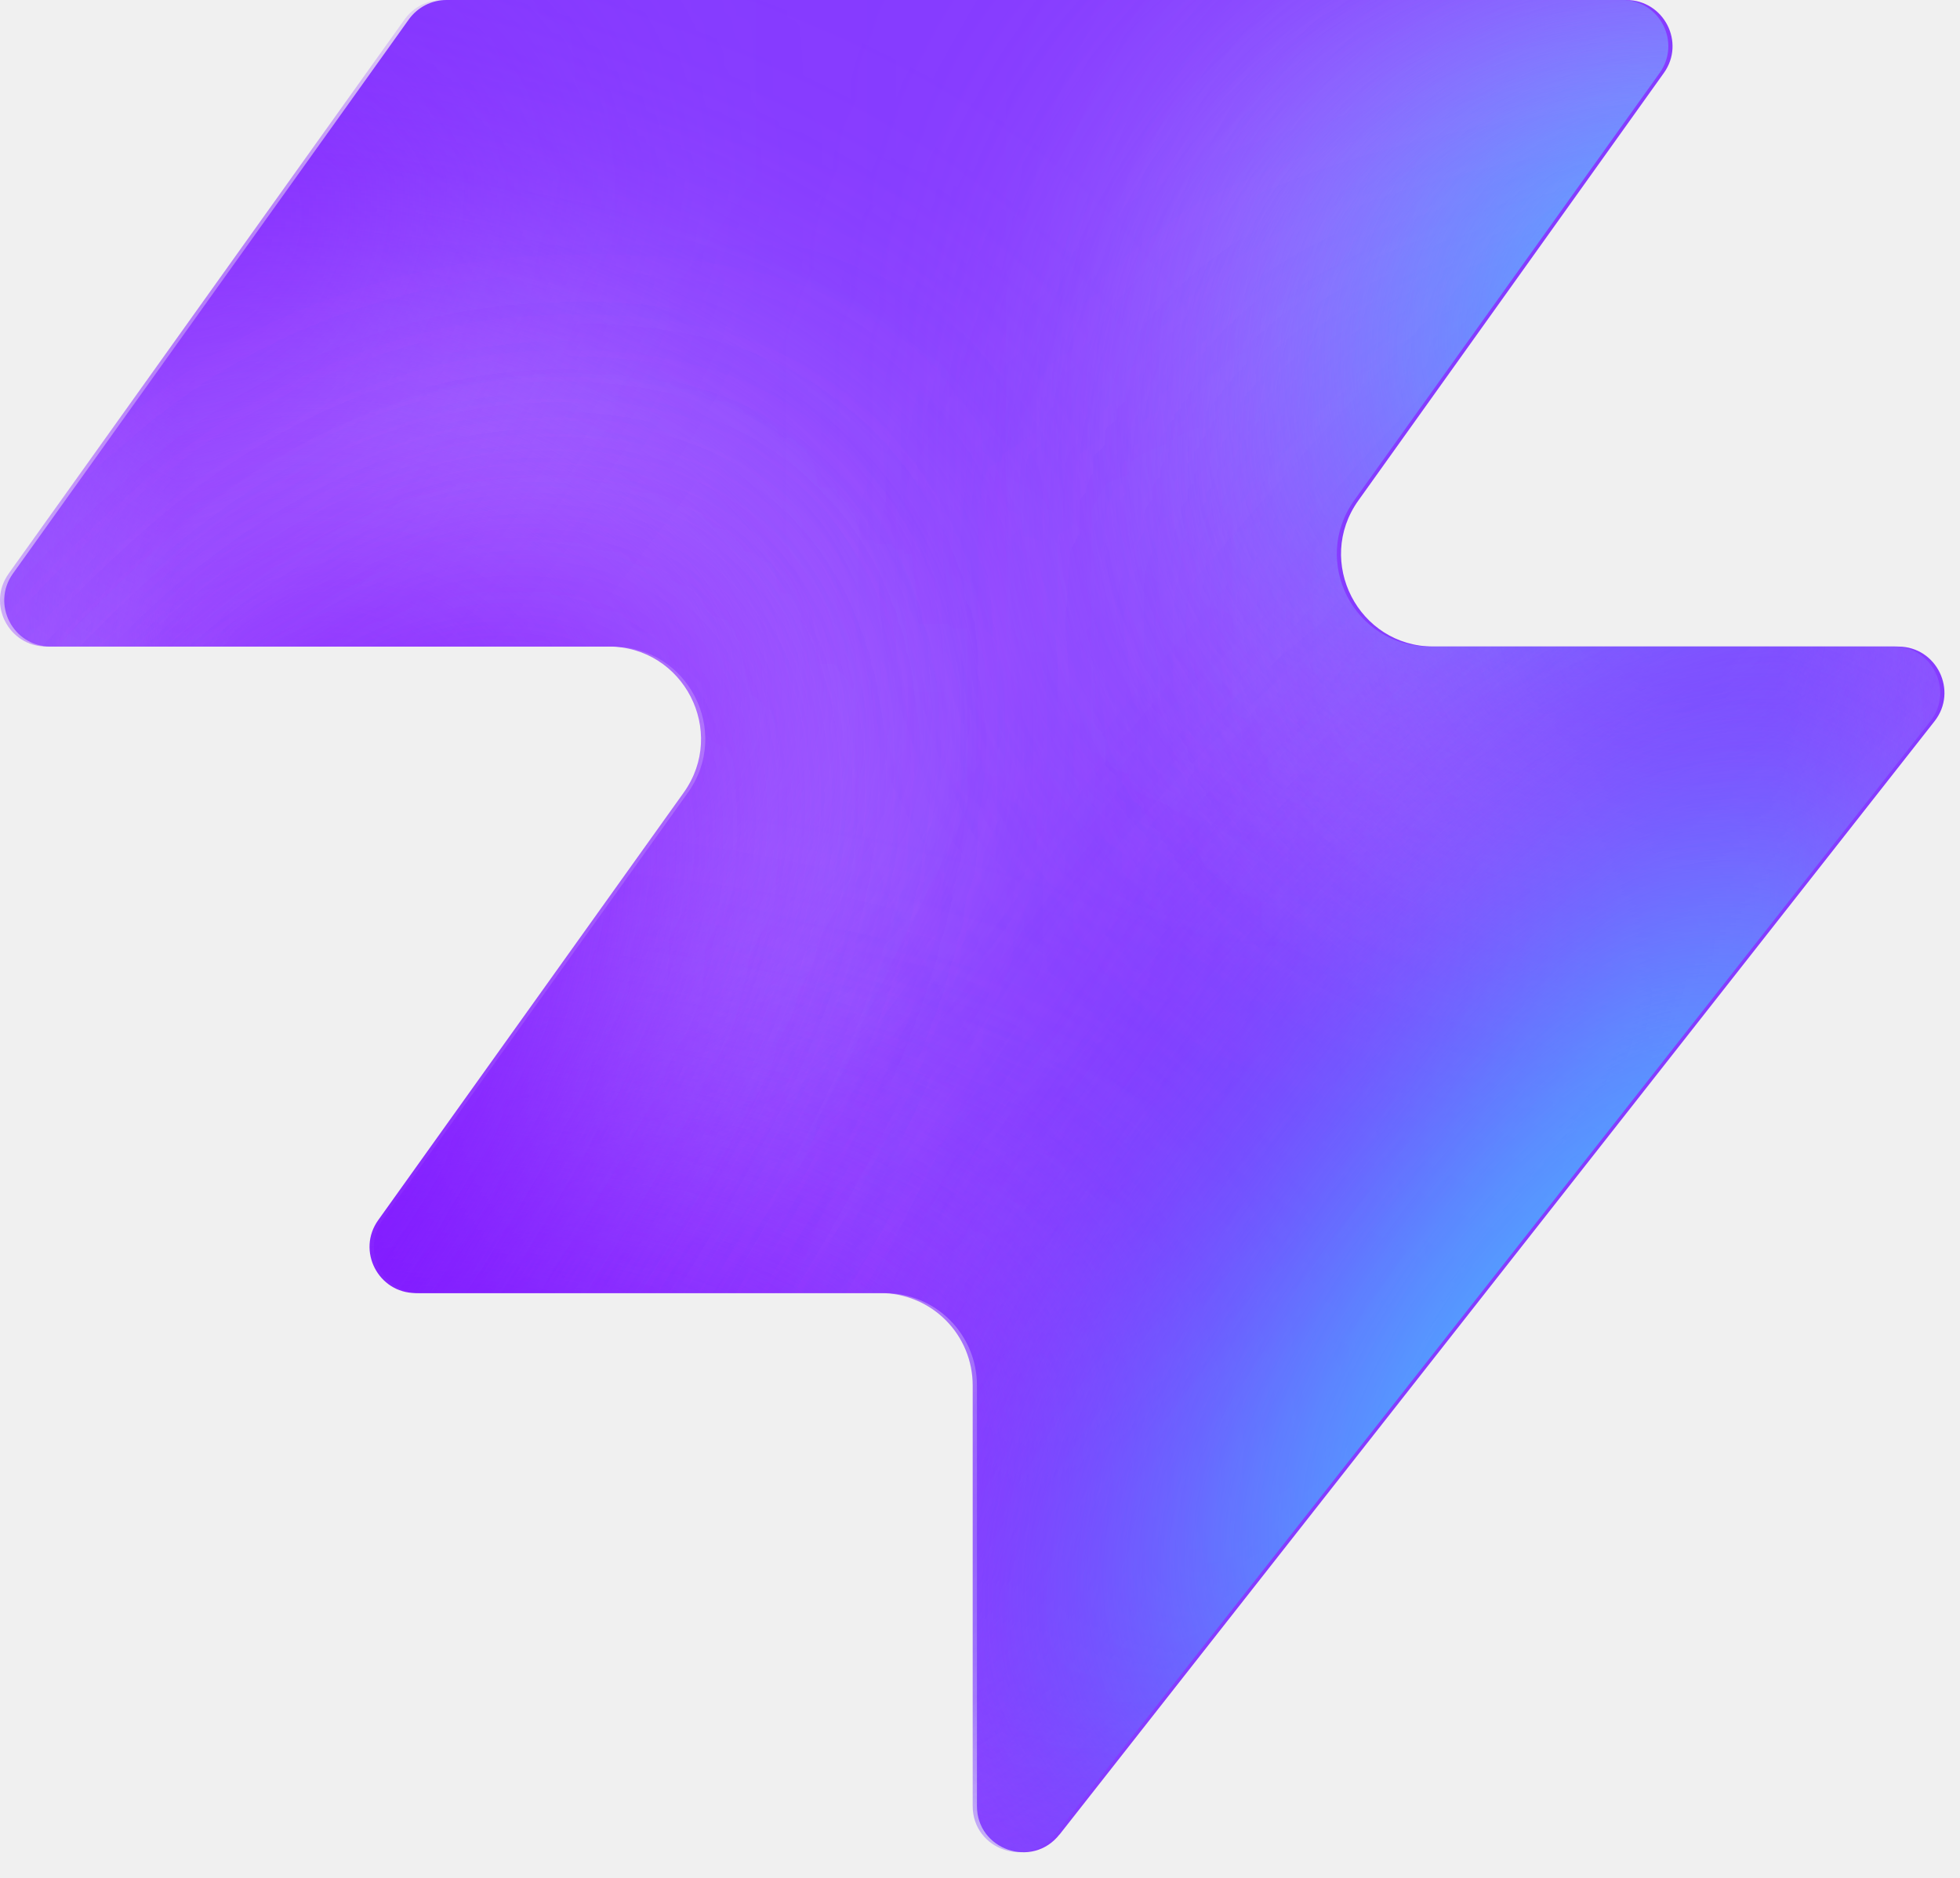
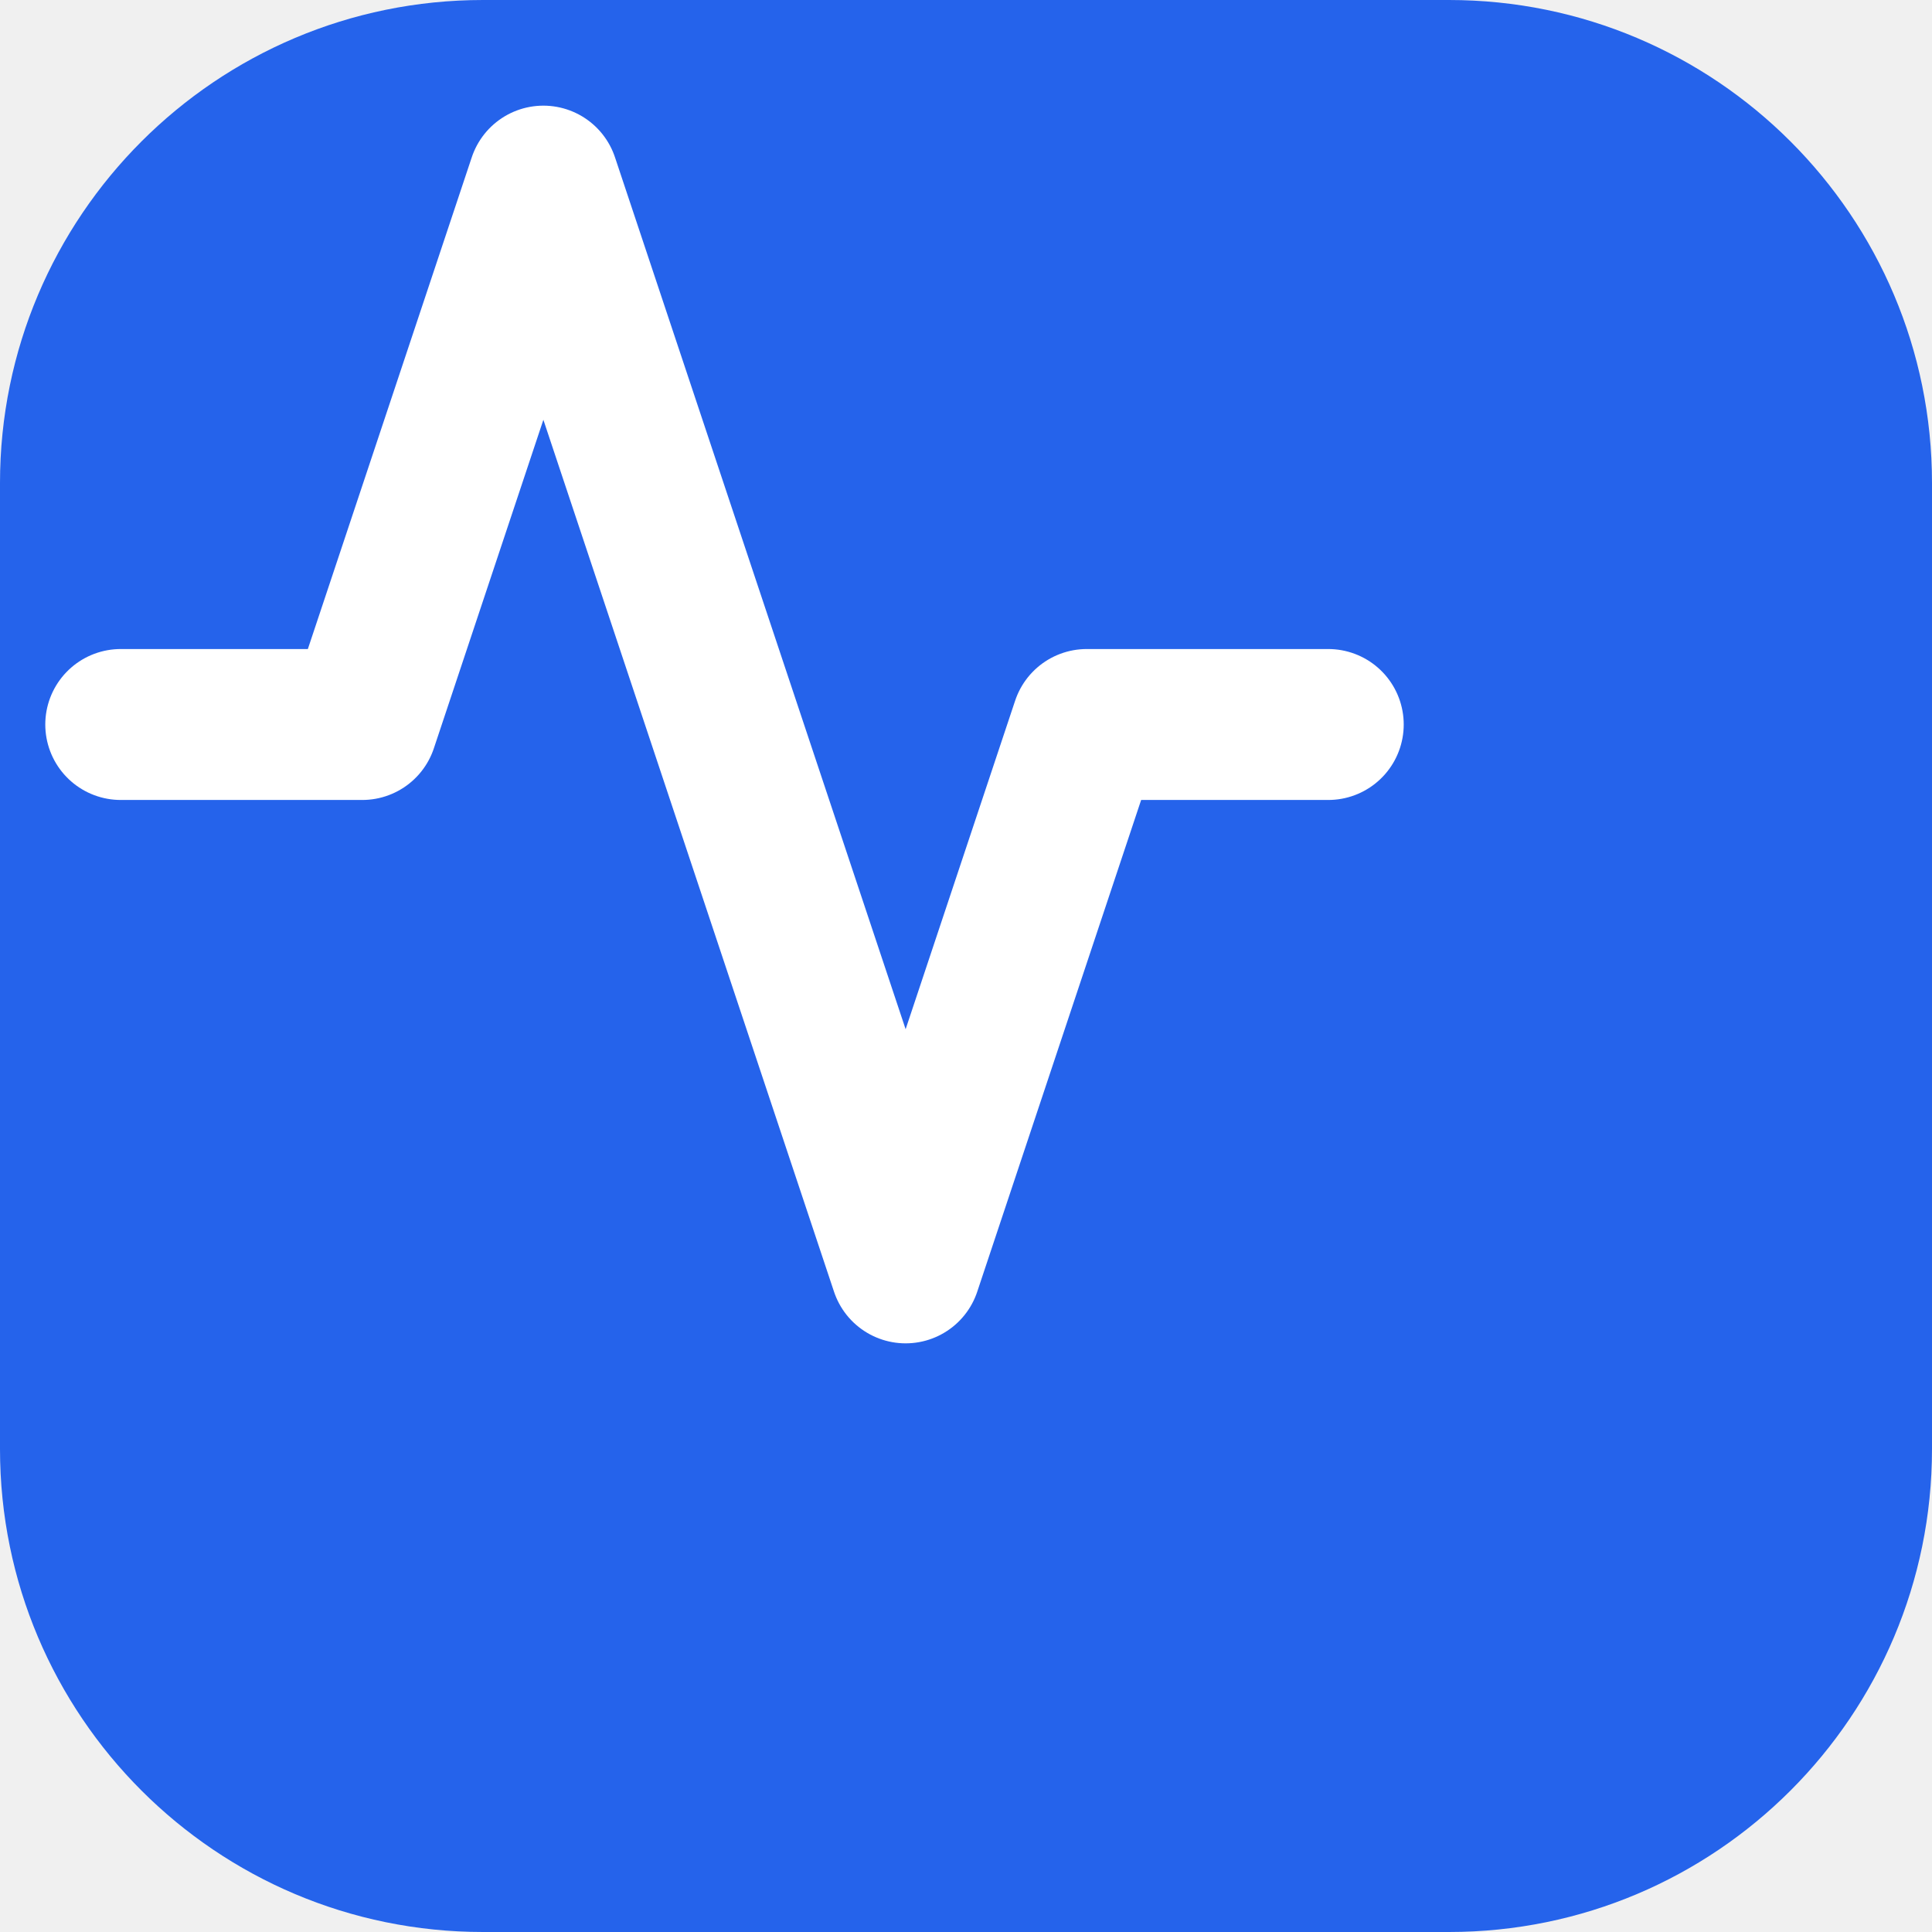
- <svg xmlns="http://www.w3.org/2000/svg" width="48" height="46" fill="none" viewBox="0 0 48 46">
-   <path fill="#863bff" d="M25.946 44.938c-.664.845-2.021.375-2.021-.698V33.937a2.26 2.26 0 0 0-2.262-2.262H10.287c-.92 0-1.456-1.04-.92-1.788l7.48-10.471c1.07-1.497 0-3.578-1.842-3.578H1.237c-.92 0-1.456-1.04-.92-1.788L10.013.474c.214-.297.556-.474.92-.474h28.894c.92 0 1.456 1.04.92 1.788l-7.48 10.471c-1.07 1.498 0 3.579 1.842 3.579h11.377c.943 0 1.473 1.088.89 1.83L25.947 44.94z" style="fill:#863bff;fill:color(display-p3 .525 .23 1);fill-opacity:1" />
-   <mask id="a" width="48" height="46" x="0" y="0" maskUnits="userSpaceOnUse" style="mask-type:alpha">
-     <path fill="#000" d="M25.842 44.938c-.664.844-2.021.375-2.021-.698V33.937a2.26 2.26 0 0 0-2.262-2.262H10.183c-.92 0-1.456-1.04-.92-1.788l7.48-10.471c1.07-1.498 0-3.579-1.842-3.579H1.133c-.92 0-1.456-1.04-.92-1.787L9.91.473c.214-.297.556-.474.92-.474h28.894c.92 0 1.456 1.04.92 1.788l-7.48 10.471c-1.07 1.498 0 3.578 1.842 3.578h11.377c.943 0 1.473 1.088.89 1.832L25.843 44.94z" style="fill:#000;fill-opacity:1" />
-   </mask>
-   <g mask="url(#a)">
-     <g filter="url(#b)">
-       <ellipse cx="5.508" cy="14.704" fill="#ede6ff" rx="5.508" ry="14.704" style="fill:#ede6ff;fill:color(display-p3 .927 .903 1);fill-opacity:1" transform="matrix(.00324 1 1 -.00324 -4.47 31.516)" />
-     </g>
-     <g filter="url(#c)">
-       <ellipse cx="10.399" cy="29.851" fill="#ede6ff" rx="10.399" ry="29.851" style="fill:#ede6ff;fill:color(display-p3 .927 .903 1);fill-opacity:1" transform="matrix(.00324 1 1 -.00324 -39.328 7.883)" />
-     </g>
-     <g filter="url(#d)">
-       <ellipse cx="5.508" cy="30.487" fill="#7e14ff" rx="5.508" ry="30.487" style="fill:#7e14ff;fill:color(display-p3 .492 .077 1);fill-opacity:1" transform="rotate(89.814 -25.913 -14.639)scale(1 -1)" />
-     </g>
-     <g filter="url(#e)">
-       <ellipse cx="5.508" cy="30.599" fill="#7e14ff" rx="5.508" ry="30.599" style="fill:#7e14ff;fill:color(display-p3 .492 .077 1);fill-opacity:1" transform="rotate(89.814 -32.644 -3.334)scale(1 -1)" />
-     </g>
-     <g filter="url(#f)">
-       <ellipse cx="5.508" cy="30.599" fill="#7e14ff" rx="5.508" ry="30.599" style="fill:#7e14ff;fill:color(display-p3 .492 .077 1);fill-opacity:1" transform="matrix(.00324 1 1 -.00324 -34.34 30.47)" />
-     </g>
-     <g filter="url(#g)">
-       <ellipse cx="14.072" cy="22.078" fill="#ede6ff" rx="14.072" ry="22.078" style="fill:#ede6ff;fill:color(display-p3 .927 .903 1);fill-opacity:1" transform="rotate(93.35 24.506 48.493)scale(-1 1)" />
-     </g>
-     <g filter="url(#h)">
-       <ellipse cx="3.47" cy="21.501" fill="#7e14ff" rx="3.47" ry="21.501" style="fill:#7e14ff;fill:color(display-p3 .492 .077 1);fill-opacity:1" transform="rotate(89.009 28.708 47.59)scale(-1 1)" />
-     </g>
-     <g filter="url(#i)">
-       <ellipse cx="3.47" cy="21.501" fill="#7e14ff" rx="3.47" ry="21.501" style="fill:#7e14ff;fill:color(display-p3 .492 .077 1);fill-opacity:1" transform="rotate(89.009 28.708 47.59)scale(-1 1)" />
-     </g>
-     <g filter="url(#j)">
-       <ellipse cx=".387" cy="8.972" fill="#7e14ff" rx="4.407" ry="29.108" style="fill:#7e14ff;fill:color(display-p3 .492 .077 1);fill-opacity:1" transform="rotate(39.51 .387 8.972)" />
-     </g>
-     <g filter="url(#k)">
-       <ellipse cx="47.523" cy="-6.092" fill="#7e14ff" rx="4.407" ry="29.108" style="fill:#7e14ff;fill:color(display-p3 .492 .077 1);fill-opacity:1" transform="rotate(37.892 47.523 -6.092)" />
-     </g>
-     <g filter="url(#l)">
-       <ellipse cx="41.412" cy="6.333" fill="#47bfff" rx="5.971" ry="9.665" style="fill:#47bfff;fill:color(display-p3 .28 .748 1);fill-opacity:1" transform="rotate(37.892 41.412 6.333)" />
-     </g>
-     <g filter="url(#m)">
-       <ellipse cx="-1.879" cy="38.332" fill="#7e14ff" rx="4.407" ry="29.108" style="fill:#7e14ff;fill:color(display-p3 .492 .077 1);fill-opacity:1" transform="rotate(37.892 -1.88 38.332)" />
-     </g>
-     <g filter="url(#n)">
-       <ellipse cx="-1.879" cy="38.332" fill="#7e14ff" rx="4.407" ry="29.108" style="fill:#7e14ff;fill:color(display-p3 .492 .077 1);fill-opacity:1" transform="rotate(37.892 -1.88 38.332)" />
-     </g>
-     <g filter="url(#o)">
-       <ellipse cx="35.651" cy="29.907" fill="#7e14ff" rx="4.407" ry="29.108" style="fill:#7e14ff;fill:color(display-p3 .492 .077 1);fill-opacity:1" transform="rotate(37.892 35.651 29.907)" />
-     </g>
-     <g filter="url(#p)">
-       <ellipse cx="38.418" cy="32.4" fill="#47bfff" rx="5.971" ry="15.297" style="fill:#47bfff;fill:color(display-p3 .28 .748 1);fill-opacity:1" transform="rotate(37.892 38.418 32.4)" />
-     </g>
-   </g>
-   <defs>
-     <filter id="b" width="60.045" height="41.654" x="-19.77" y="16.149" color-interpolation-filters="sRGB" filterUnits="userSpaceOnUse">
-       <feFlood flood-opacity="0" result="BackgroundImageFix" />
-       <feBlend in="SourceGraphic" in2="BackgroundImageFix" result="shape" />
-       <feGaussianBlur result="effect1_foregroundBlur_2002_17158" stdDeviation="7.659" />
-     </filter>
-     <filter id="c" width="90.34" height="51.437" x="-54.613" y="-7.533" color-interpolation-filters="sRGB" filterUnits="userSpaceOnUse">
-       <feFlood flood-opacity="0" result="BackgroundImageFix" />
-       <feBlend in="SourceGraphic" in2="BackgroundImageFix" result="shape" />
-       <feGaussianBlur result="effect1_foregroundBlur_2002_17158" stdDeviation="7.659" />
-     </filter>
-     <filter id="d" width="79.355" height="29.4" x="-49.64" y="2.03" color-interpolation-filters="sRGB" filterUnits="userSpaceOnUse">
-       <feFlood flood-opacity="0" result="BackgroundImageFix" />
-       <feBlend in="SourceGraphic" in2="BackgroundImageFix" result="shape" />
-       <feGaussianBlur result="effect1_foregroundBlur_2002_17158" stdDeviation="4.596" />
-     </filter>
-     <filter id="e" width="79.579" height="29.4" x="-45.045" y="20.029" color-interpolation-filters="sRGB" filterUnits="userSpaceOnUse">
-       <feFlood flood-opacity="0" result="BackgroundImageFix" />
-       <feBlend in="SourceGraphic" in2="BackgroundImageFix" result="shape" />
-       <feGaussianBlur result="effect1_foregroundBlur_2002_17158" stdDeviation="4.596" />
-     </filter>
-     <filter id="f" width="79.579" height="29.4" x="-43.513" y="21.178" color-interpolation-filters="sRGB" filterUnits="userSpaceOnUse">
-       <feFlood flood-opacity="0" result="BackgroundImageFix" />
-       <feBlend in="SourceGraphic" in2="BackgroundImageFix" result="shape" />
-       <feGaussianBlur result="effect1_foregroundBlur_2002_17158" stdDeviation="4.596" />
-     </filter>
-     <filter id="g" width="74.749" height="58.852" x="15.756" y="-17.901" color-interpolation-filters="sRGB" filterUnits="userSpaceOnUse">
-       <feFlood flood-opacity="0" result="BackgroundImageFix" />
-       <feBlend in="SourceGraphic" in2="BackgroundImageFix" result="shape" />
-       <feGaussianBlur result="effect1_foregroundBlur_2002_17158" stdDeviation="7.659" />
-     </filter>
-     <filter id="h" width="61.377" height="25.362" x="23.548" y="2.284" color-interpolation-filters="sRGB" filterUnits="userSpaceOnUse">
-       <feFlood flood-opacity="0" result="BackgroundImageFix" />
-       <feBlend in="SourceGraphic" in2="BackgroundImageFix" result="shape" />
-       <feGaussianBlur result="effect1_foregroundBlur_2002_17158" stdDeviation="4.596" />
-     </filter>
-     <filter id="i" width="61.377" height="25.362" x="23.548" y="2.284" color-interpolation-filters="sRGB" filterUnits="userSpaceOnUse">
-       <feFlood flood-opacity="0" result="BackgroundImageFix" />
-       <feBlend in="SourceGraphic" in2="BackgroundImageFix" result="shape" />
-       <feGaussianBlur result="effect1_foregroundBlur_2002_17158" stdDeviation="4.596" />
-     </filter>
-     <filter id="j" width="56.045" height="63.649" x="-27.636" y="-22.853" color-interpolation-filters="sRGB" filterUnits="userSpaceOnUse">
-       <feFlood flood-opacity="0" result="BackgroundImageFix" />
-       <feBlend in="SourceGraphic" in2="BackgroundImageFix" result="shape" />
-       <feGaussianBlur result="effect1_foregroundBlur_2002_17158" stdDeviation="4.596" />
-     </filter>
-     <filter id="k" width="54.814" height="64.646" x="20.116" y="-38.415" color-interpolation-filters="sRGB" filterUnits="userSpaceOnUse">
-       <feFlood flood-opacity="0" result="BackgroundImageFix" />
-       <feBlend in="SourceGraphic" in2="BackgroundImageFix" result="shape" />
-       <feGaussianBlur result="effect1_foregroundBlur_2002_17158" stdDeviation="4.596" />
-     </filter>
-     <filter id="l" width="33.541" height="35.313" x="24.641" y="-11.323" color-interpolation-filters="sRGB" filterUnits="userSpaceOnUse">
-       <feFlood flood-opacity="0" result="BackgroundImageFix" />
-       <feBlend in="SourceGraphic" in2="BackgroundImageFix" result="shape" />
-       <feGaussianBlur result="effect1_foregroundBlur_2002_17158" stdDeviation="4.596" />
-     </filter>
-     <filter id="m" width="54.814" height="64.646" x="-29.286" y="6.009" color-interpolation-filters="sRGB" filterUnits="userSpaceOnUse">
-       <feFlood flood-opacity="0" result="BackgroundImageFix" />
-       <feBlend in="SourceGraphic" in2="BackgroundImageFix" result="shape" />
-       <feGaussianBlur result="effect1_foregroundBlur_2002_17158" stdDeviation="4.596" />
-     </filter>
-     <filter id="n" width="54.814" height="64.646" x="-29.286" y="6.009" color-interpolation-filters="sRGB" filterUnits="userSpaceOnUse">
-       <feFlood flood-opacity="0" result="BackgroundImageFix" />
-       <feBlend in="SourceGraphic" in2="BackgroundImageFix" result="shape" />
-       <feGaussianBlur result="effect1_foregroundBlur_2002_17158" stdDeviation="4.596" />
-     </filter>
-     <filter id="o" width="54.814" height="64.646" x="8.244" y="-2.416" color-interpolation-filters="sRGB" filterUnits="userSpaceOnUse">
-       <feFlood flood-opacity="0" result="BackgroundImageFix" />
-       <feBlend in="SourceGraphic" in2="BackgroundImageFix" result="shape" />
-       <feGaussianBlur result="effect1_foregroundBlur_2002_17158" stdDeviation="4.596" />
-     </filter>
-     <filter id="p" width="39.409" height="43.623" x="18.713" y="10.588" color-interpolation-filters="sRGB" filterUnits="userSpaceOnUse">
-       <feFlood flood-opacity="0" result="BackgroundImageFix" />
-       <feBlend in="SourceGraphic" in2="BackgroundImageFix" result="shape" />
-       <feGaussianBlur result="effect1_foregroundBlur_2002_17158" stdDeviation="4.596" />
-     </filter>
-   </defs>
+ <svg xmlns="http://www.w3.org/2000/svg" viewBox="0 0 32 32" fill="none">
+   <rect width="32" height="32" rx="8" fill="#2563eb" />
+   <path d="M22 12h-4l-3 9L9 3l-3 9H2" stroke="white" stroke-width="2.5" stroke-linecap="round" stroke-linejoin="round" />
</svg>
